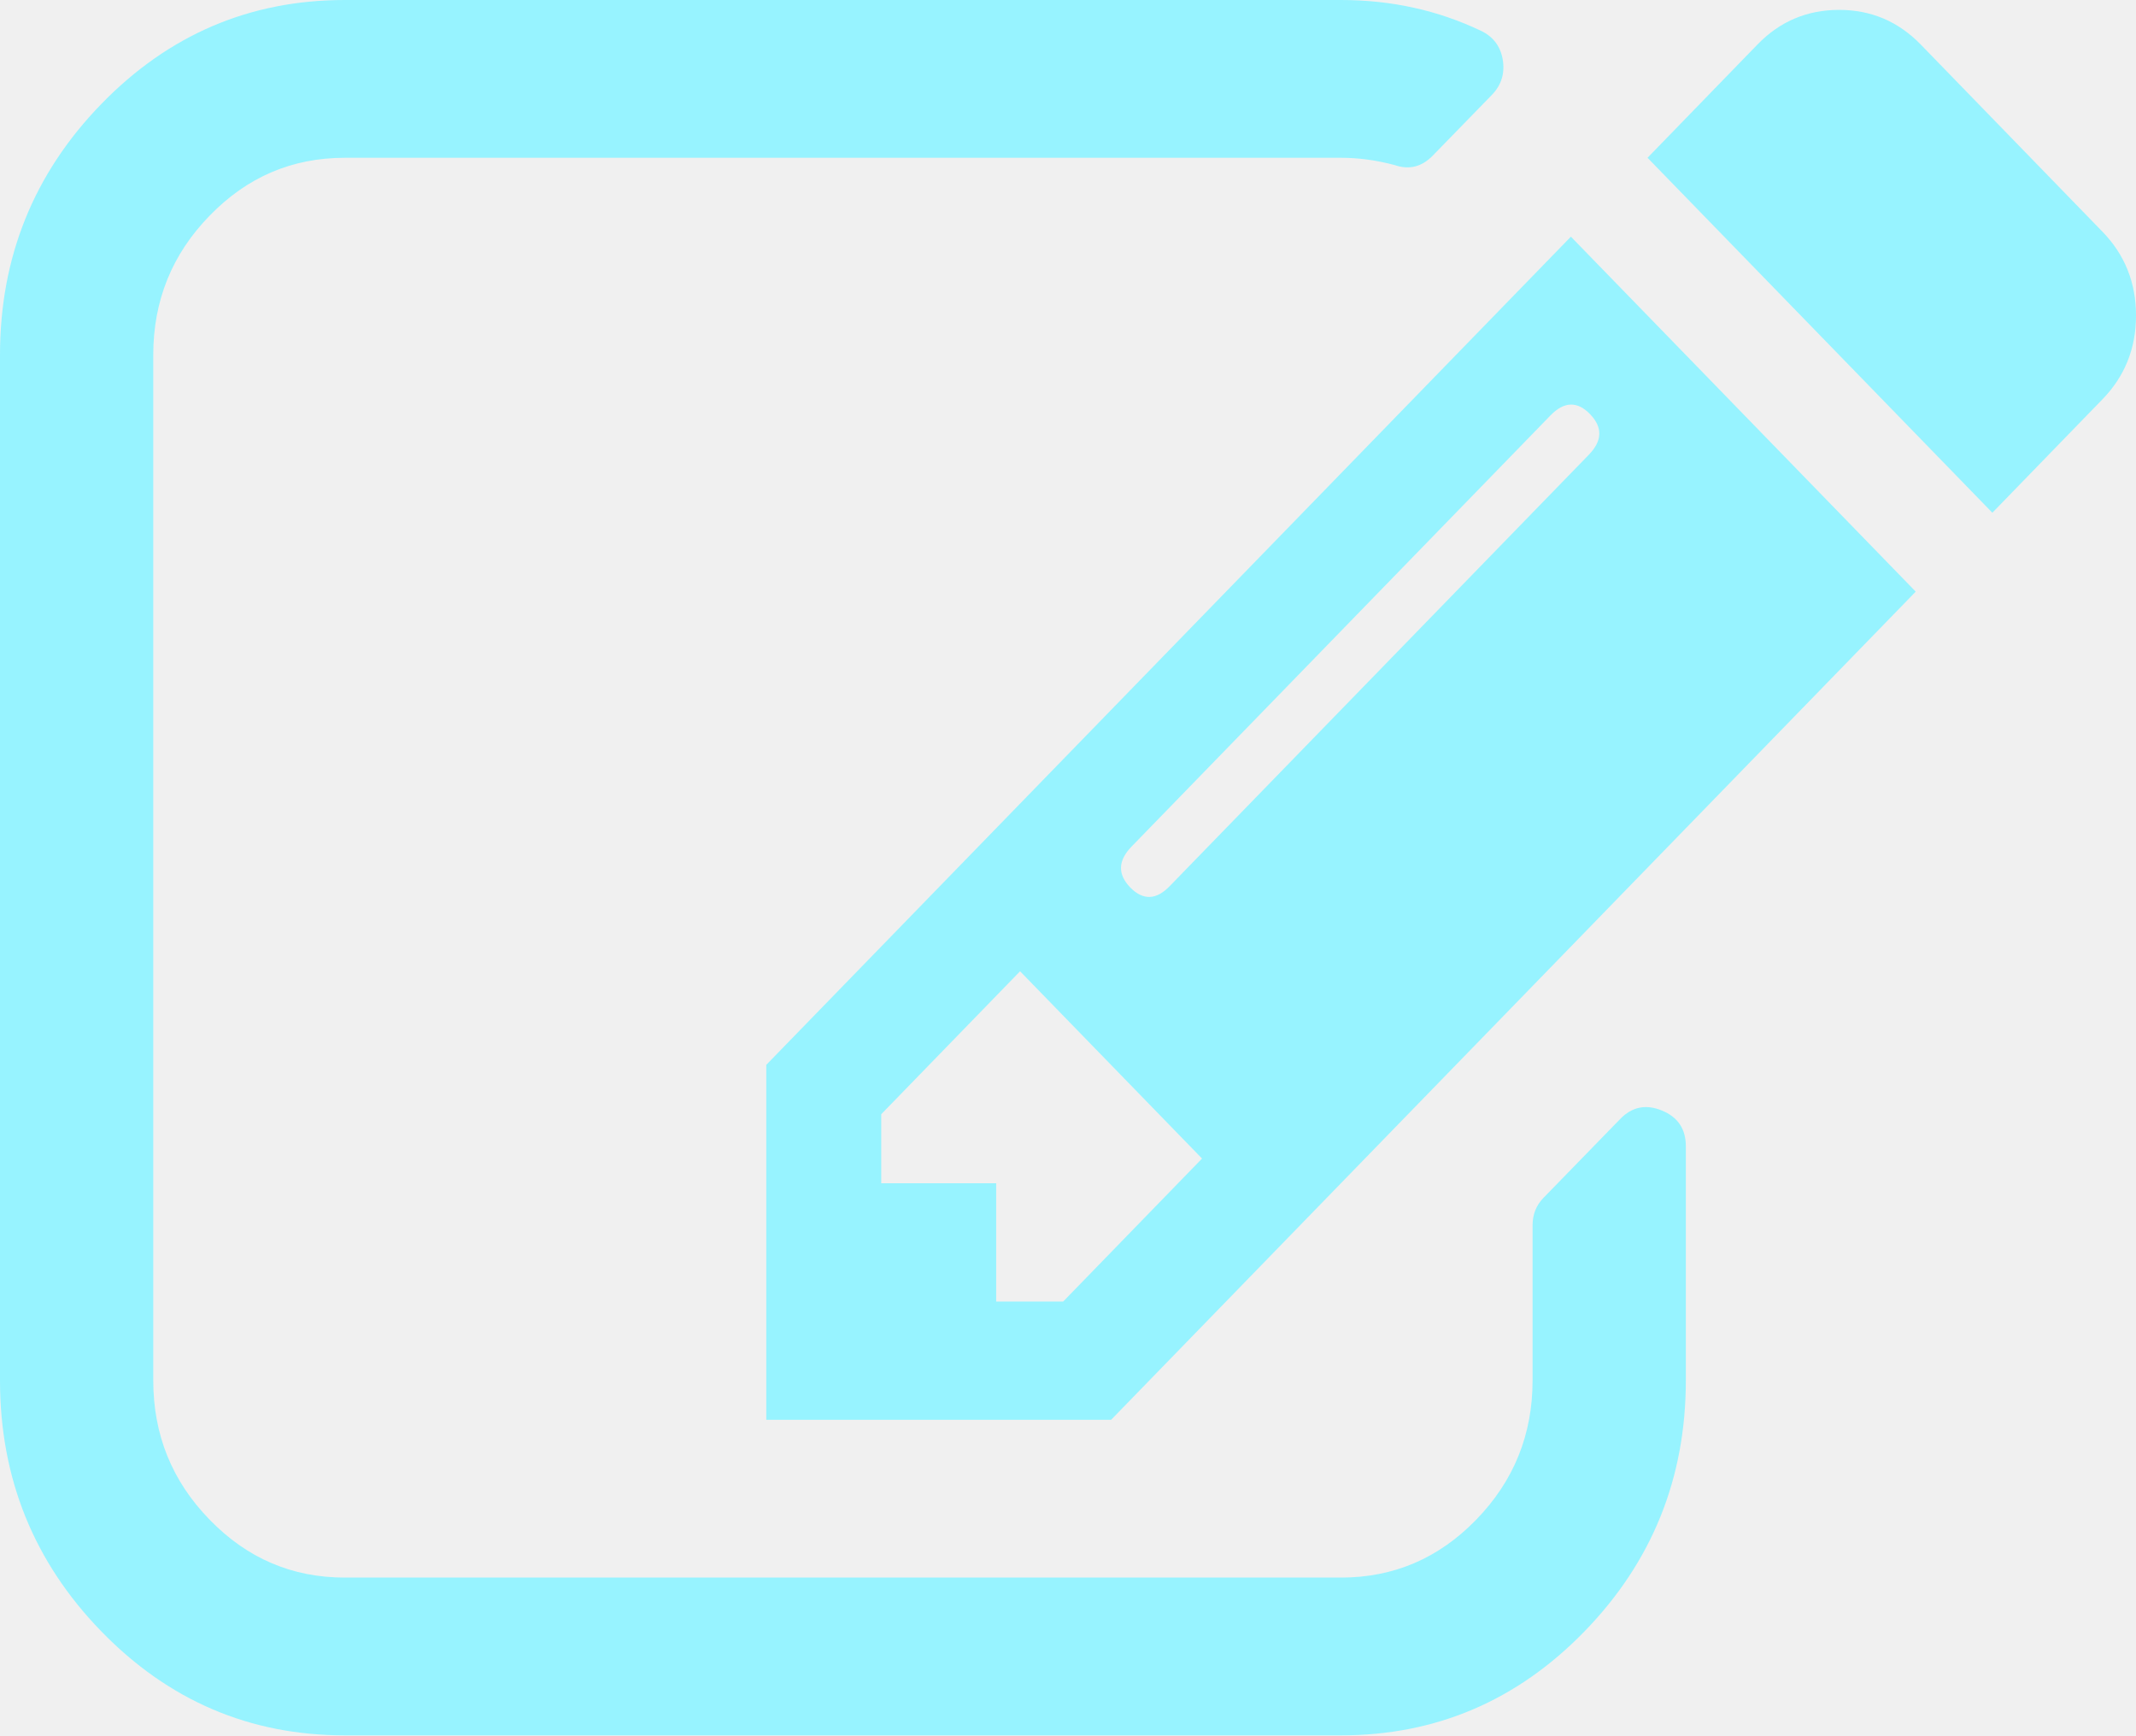
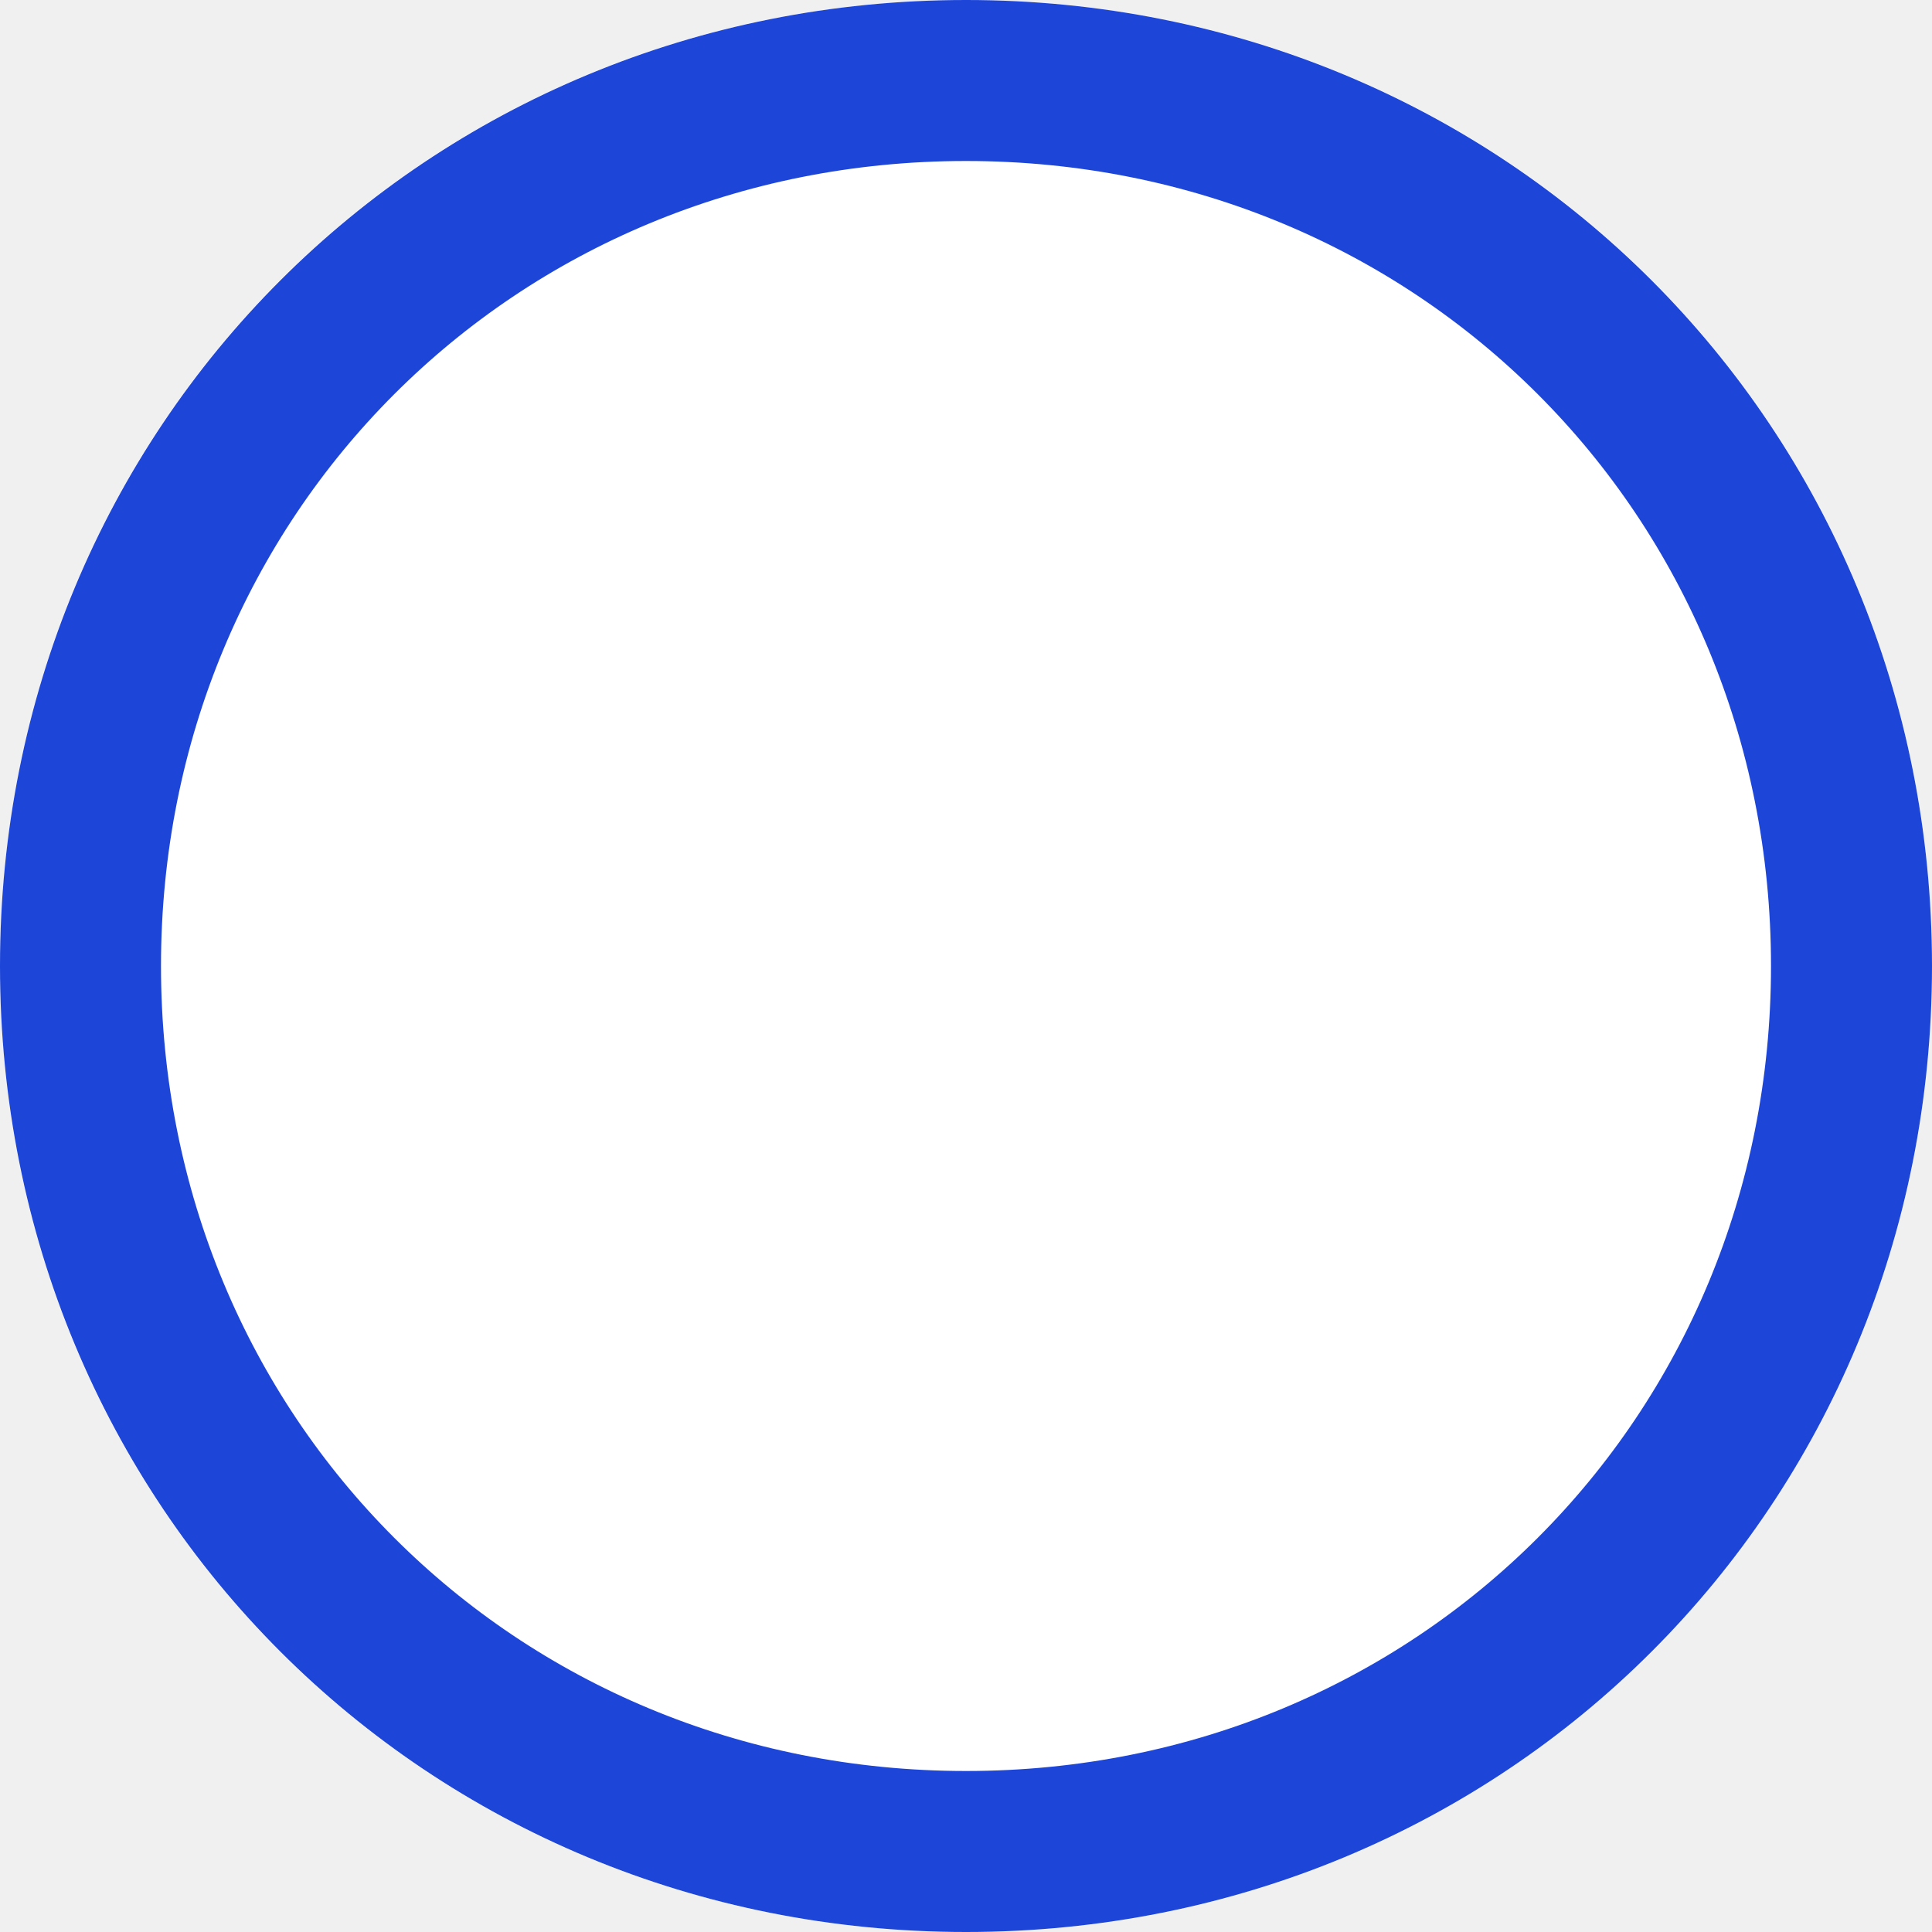
- <svg xmlns="http://www.w3.org/2000/svg" version="1.1" width="16px" height="13px">
-   <g transform="matrix(1 0 0 1 -924 -64 )">
-     <path d="M 7.462 9.75  L 7.964 9.75  L 9.004 8.679  L 7.641 7.276  L 6.601 8.347  L 6.601 8.864  L 7.462 8.864  L 7.462 9.75  Z M 11.901 3.407  C 12.003 3.302  12.006 3.201  11.91 3.102  C 11.815 3.004  11.716 3.007  11.614 3.112  L 8.475 6.343  C 8.374 6.448  8.371 6.549  8.466 6.648  C 8.562 6.746  8.661 6.743  8.762 6.638  L 11.901 3.407  Z M 12.448 8.319  C 12.568 8.368  12.628 8.457  12.628 8.587  L 12.628 10.341  C 12.628 11.073  12.375 11.7  11.87 12.22  C 11.365 12.74  10.756 13  10.045 13  L 2.583 13  C 1.871 13  1.263 12.74  0.758 12.22  C 0.253 11.7  0 11.073  0 10.341  L 0 2.659  C 0 1.927  0.253 1.3  0.758 0.78  C 1.263 0.26  1.871 0  2.583 0  L 10.045 0  C 10.422 0  10.771 0.077  11.094 0.231  C 11.184 0.274  11.238 0.345  11.256 0.443  C 11.274 0.548  11.247 0.637  11.175 0.711  L 10.735 1.163  C 10.652 1.25  10.556 1.274  10.448 1.237  C 10.311 1.2  10.176 1.182  10.045 1.182  L 2.583 1.182  C 2.188 1.182  1.851 1.326  1.57 1.616  C 1.288 1.905  1.148 2.253  1.148 2.659  L 1.148 10.341  C 1.148 10.747  1.288 11.095  1.57 11.384  C 1.851 11.674  2.188 11.818  2.583 11.818  L 10.045 11.818  C 10.439 11.818  10.777 11.674  11.058 11.384  C 11.339 11.095  11.48 10.747  11.48 10.341  L 11.48 9.178  C 11.48 9.098  11.507 9.03  11.561 8.974  L 12.135 8.384  C 12.224 8.291  12.329 8.27  12.448 8.319  Z M 5.74 7.977  L 11.767 1.773  L 14.35 4.432  L 8.323 10.636  L 5.74 10.636  L 5.74 7.977  Z M 16 2.364  C 16 2.61  15.916 2.819  15.749 2.991  L 14.924 3.841  L 12.341 1.182  L 13.166 0.332  C 13.333 0.16  13.537 0.074  13.776 0.074  C 14.015 0.074  14.218 0.16  14.386 0.332  L 15.749 1.736  C 15.916 1.908  16 2.117  16 2.364  Z " fill-rule="nonzero" fill="#97f3ff" stroke="none" transform="matrix(1 0 0 1 924 64 )" />
-   </g>
+ <svg xmlns="http://www.w3.org/2000/svg" version="1.1" width="12px" height="12px" viewBox="135 636.5  12 12">
+   <path d="M 141 636.5  C 144.36 636.5  147 639.14  147 642.5  C 147 645.86  144.36 648.5  141 648.5  C 137.64 648.5  135 645.86  135 642.5  C 135 639.14  137.64 636.5  141 636.5  Z " fill-rule="nonzero" fill="#ffffff" stroke="none" />
+   <path d="M 141 637  C 144.08 637  146.5 639.42  146.5 642.5  C 146.5 645.58  144.08 648  141 648  C 137.92 648  135.5 645.58  135.5 642.5  C 135.5 639.42  137.92 637  141 637  Z " stroke-width="1" stroke="#1d46d8" fill="none" />
</svg>
